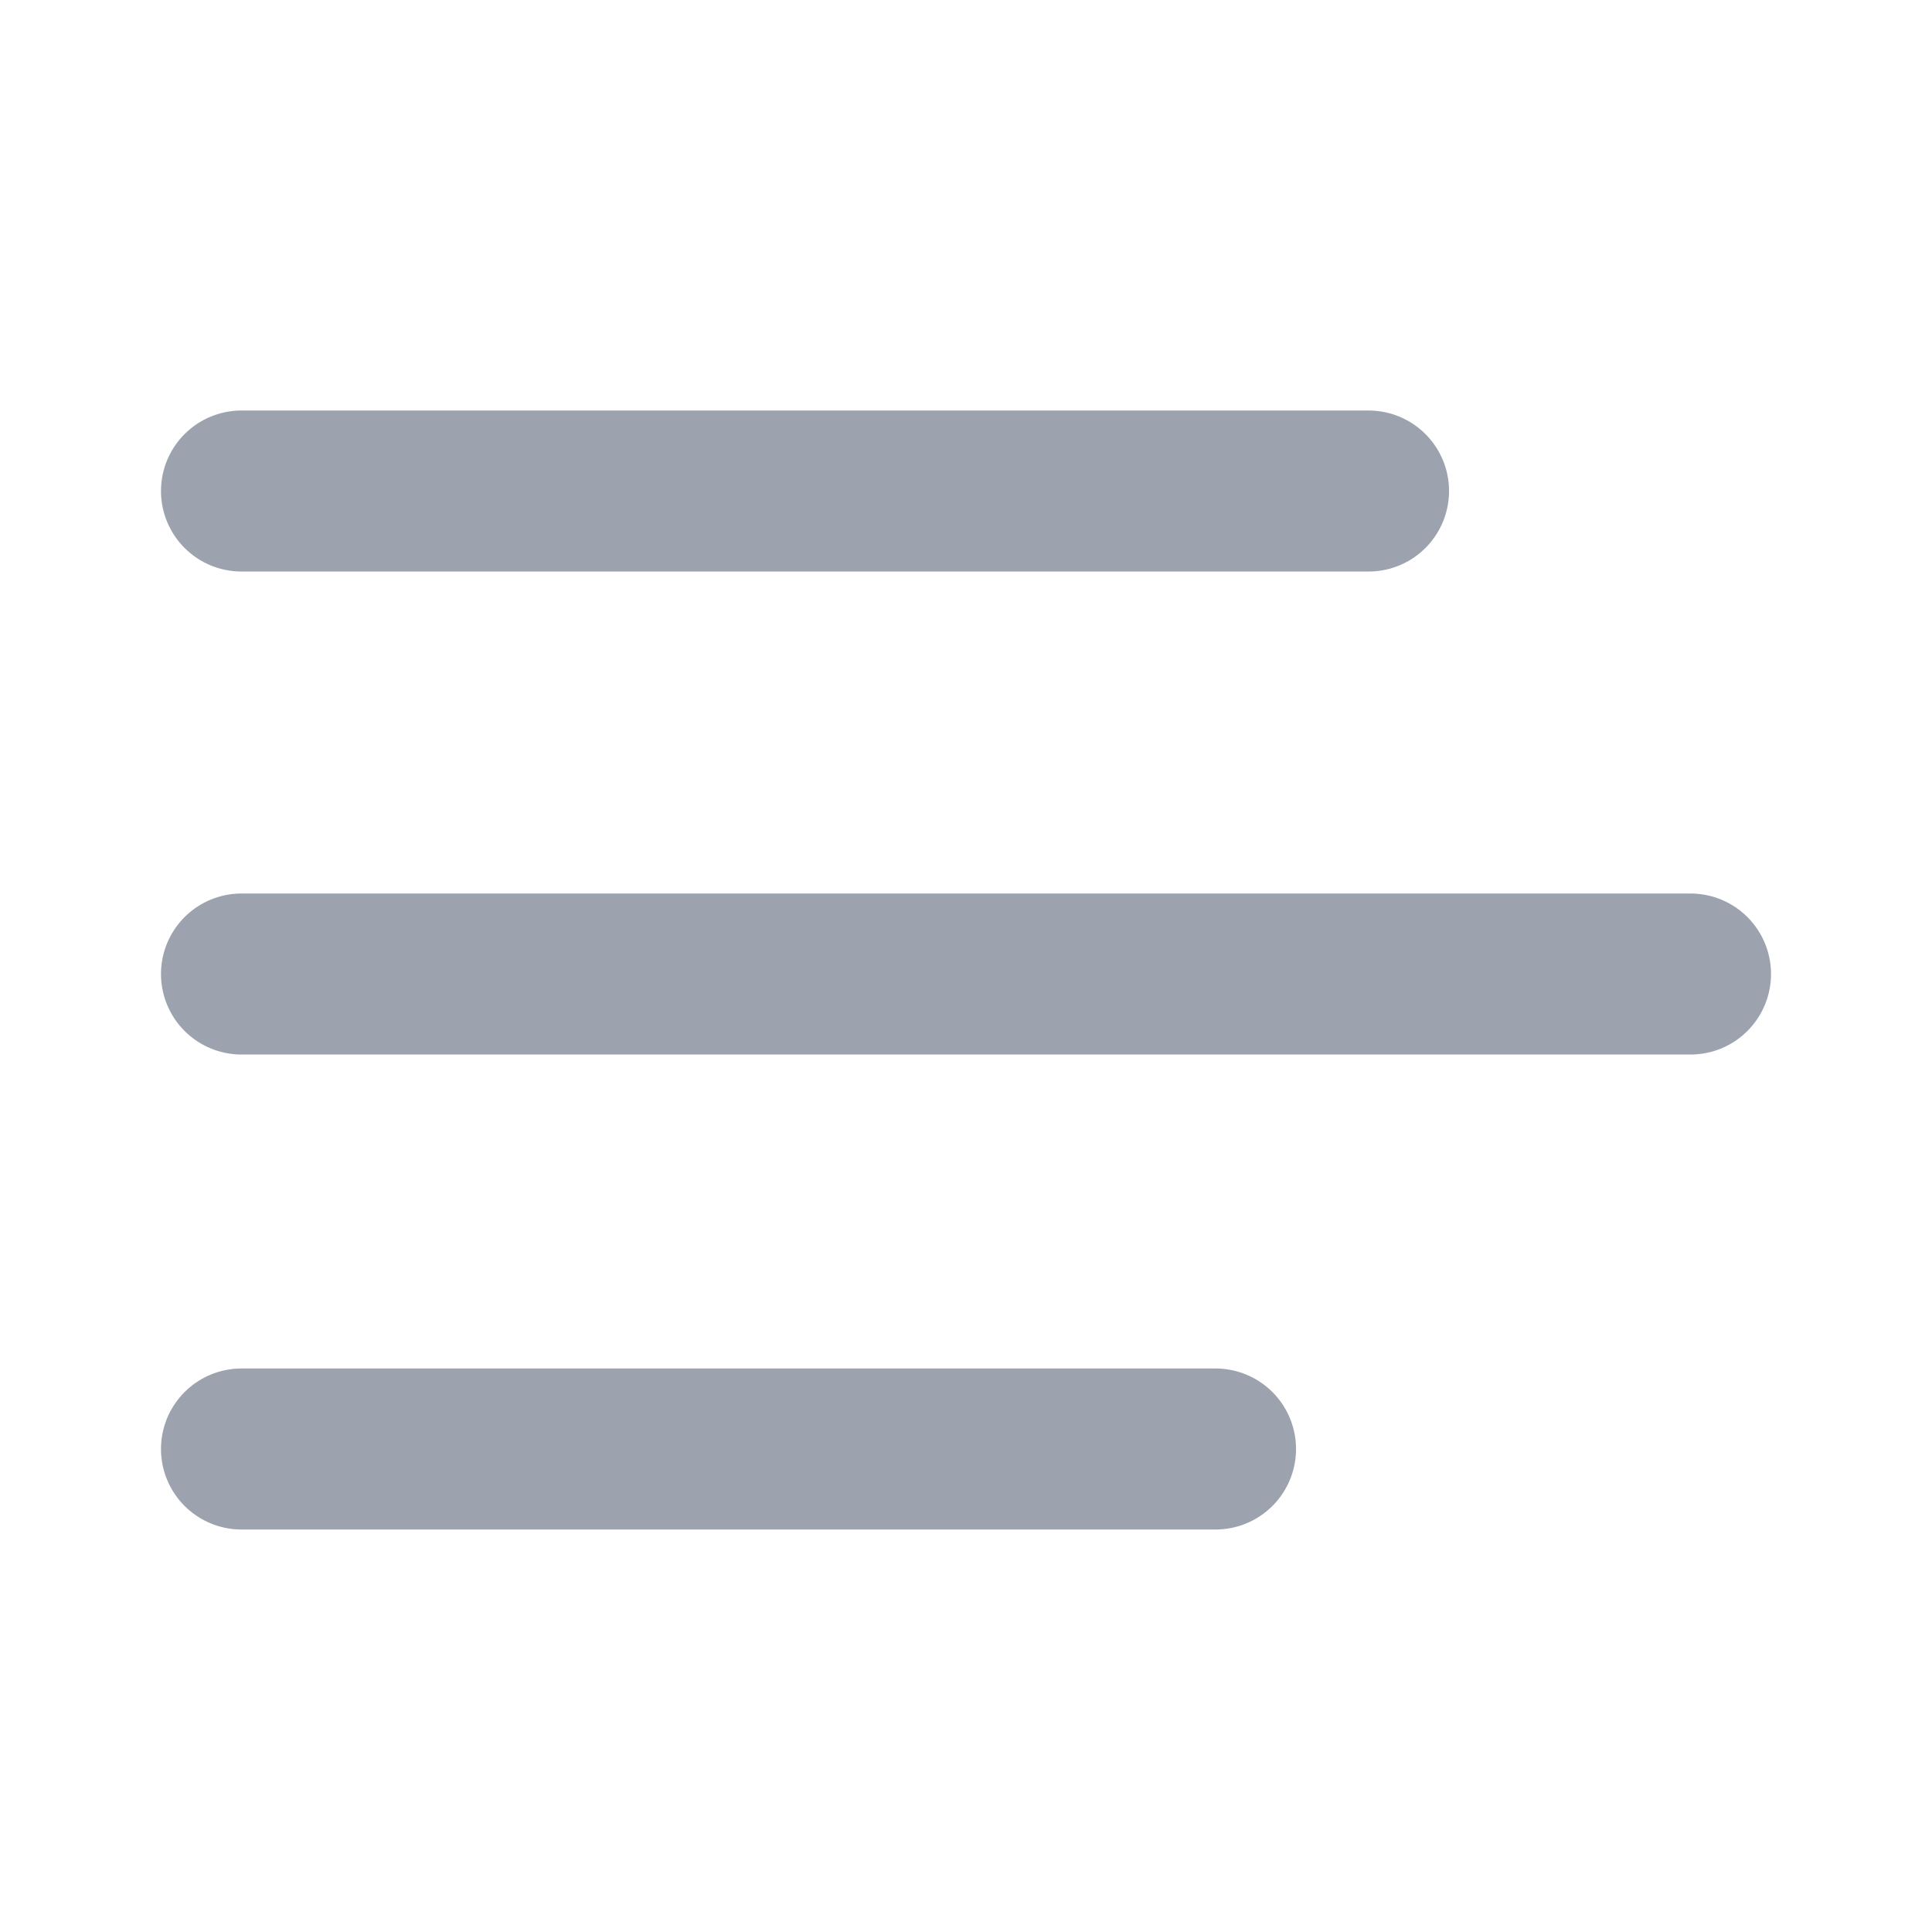
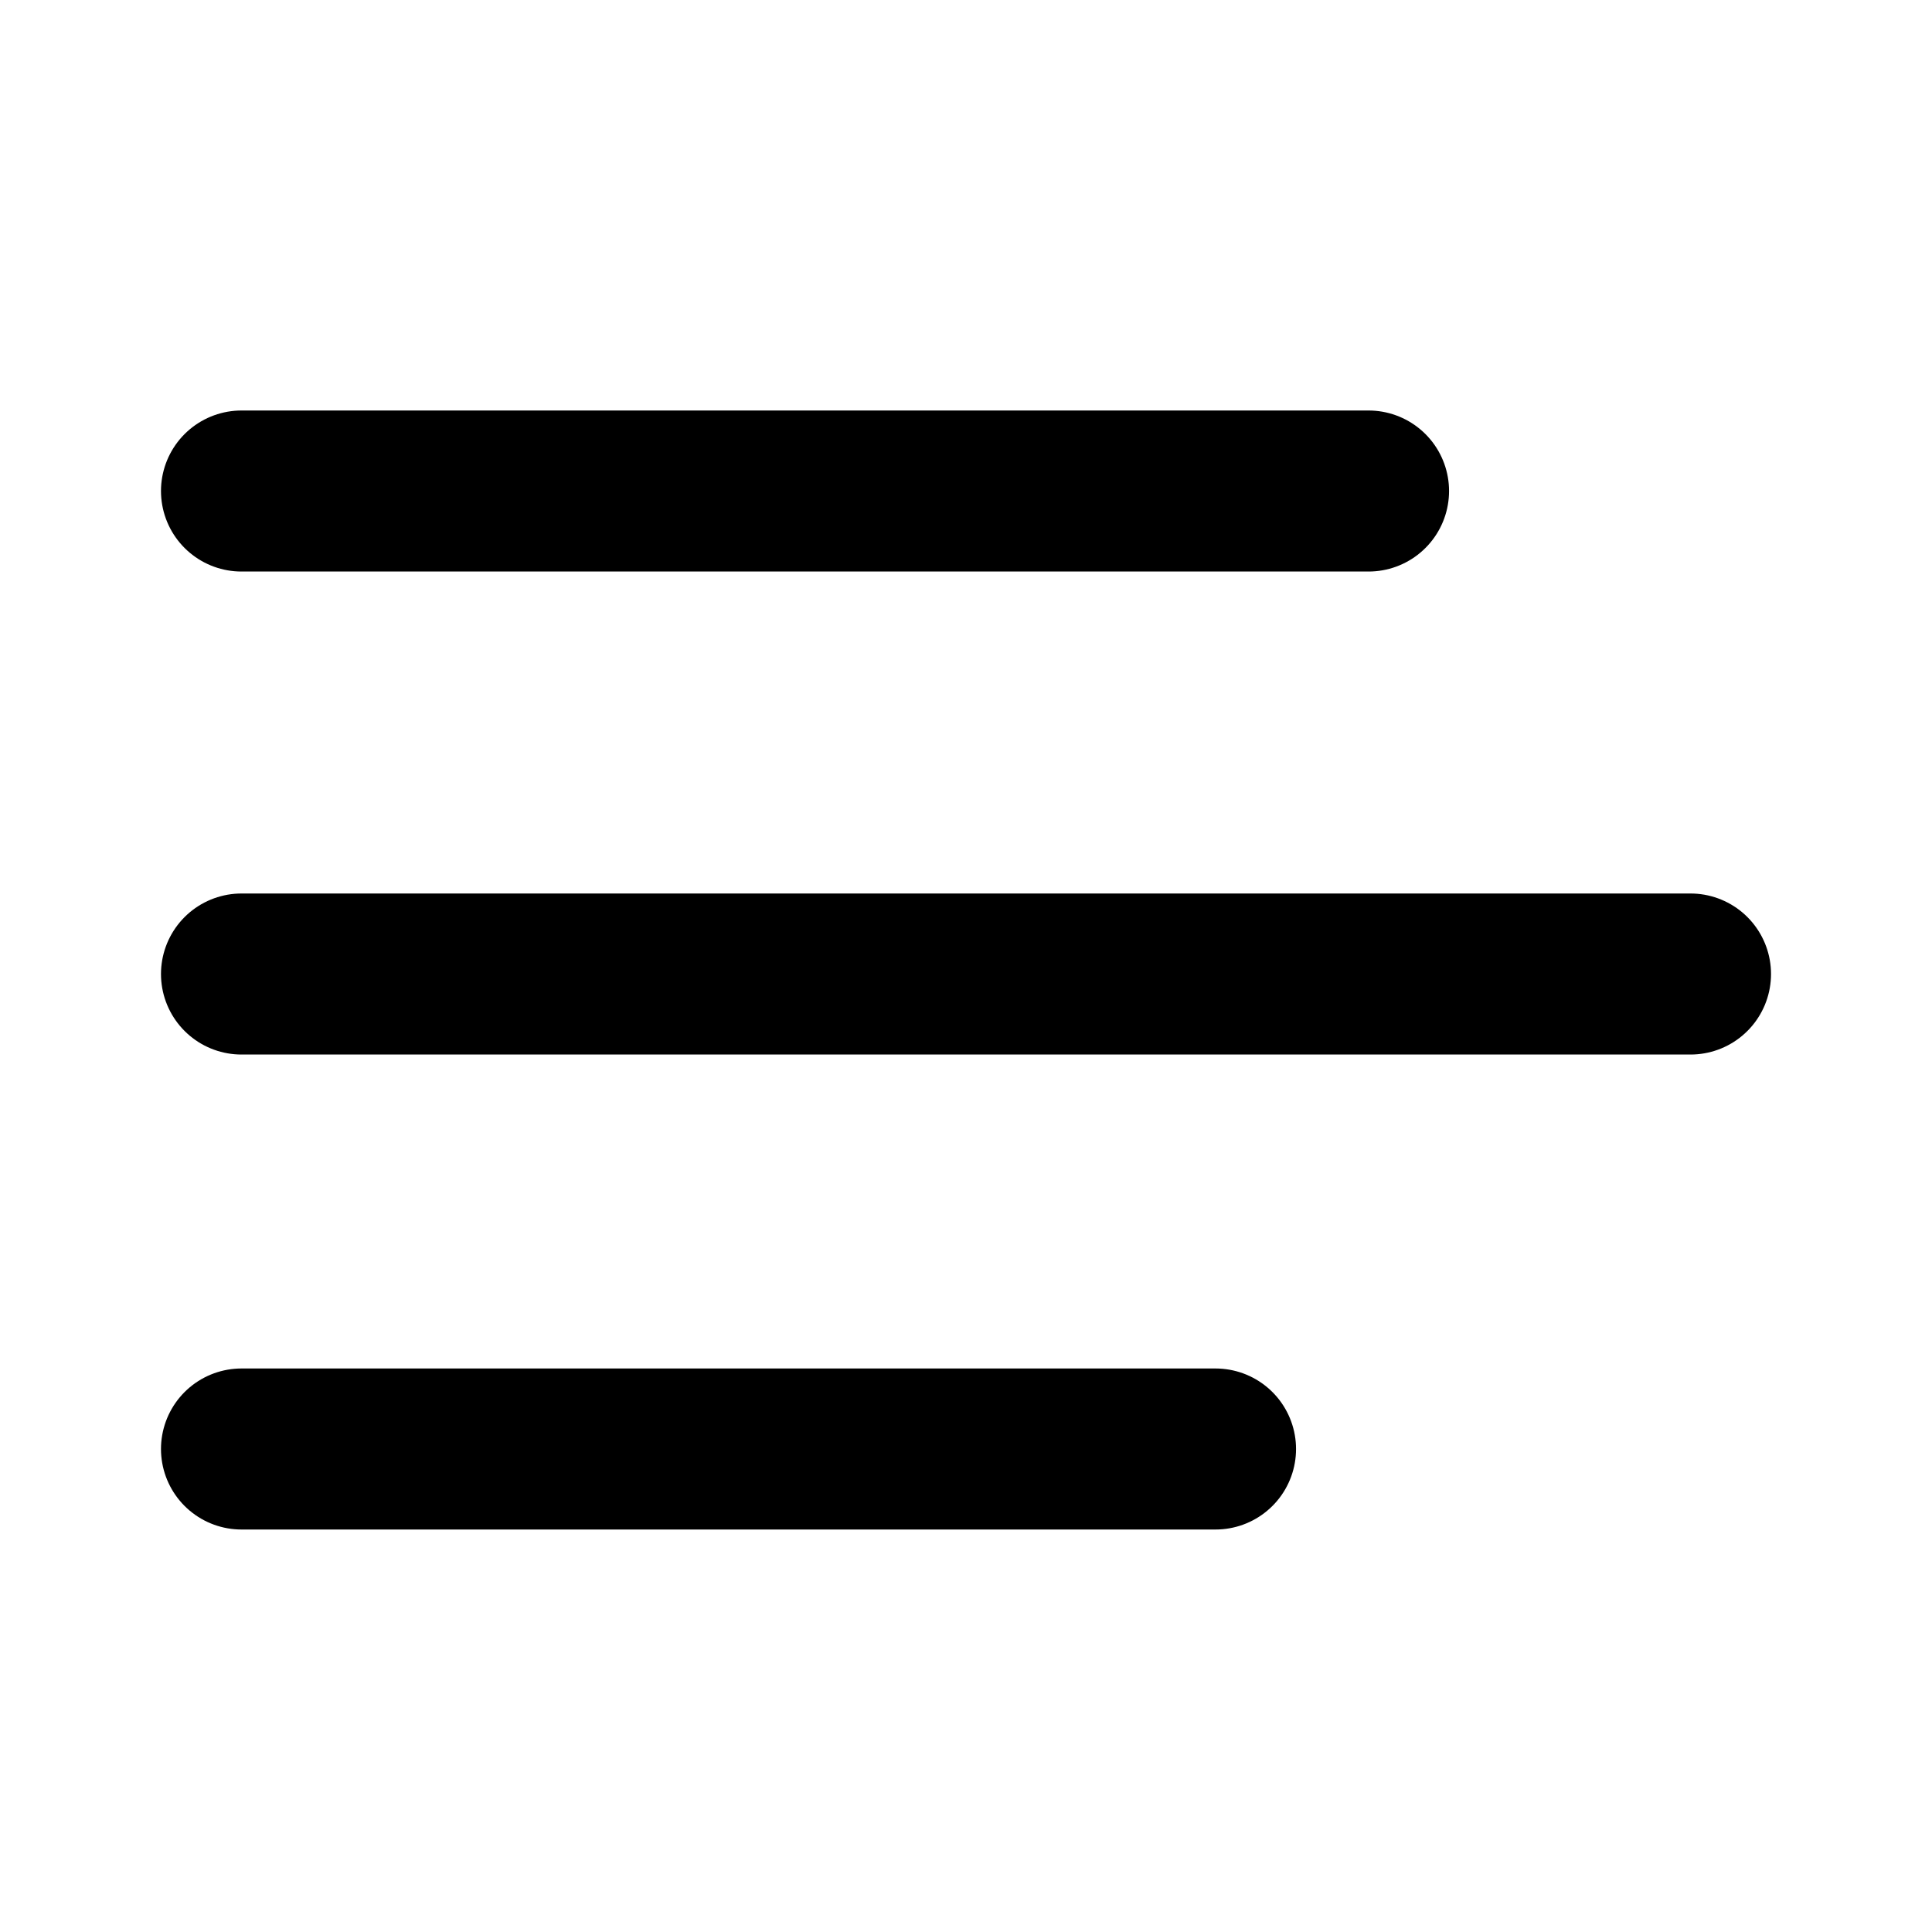
<svg xmlns="http://www.w3.org/2000/svg" width="20" height="20" viewBox="0 0 20 20" fill="none">
-   <path d="M14.167 5.083H2.5M17.5 10.083H2.5M12.583 15H2.5" stroke="#9CA3AF" stroke-width="1.667" stroke-linecap="round" stroke-linejoin="round" />
+   <path d="M14.167 5.083H2.5M17.5 10.083H2.5M12.583 15H2.5" stroke="currentColor" stroke-width="1.667" stroke-linecap="round" stroke-linejoin="round" />
</svg>
